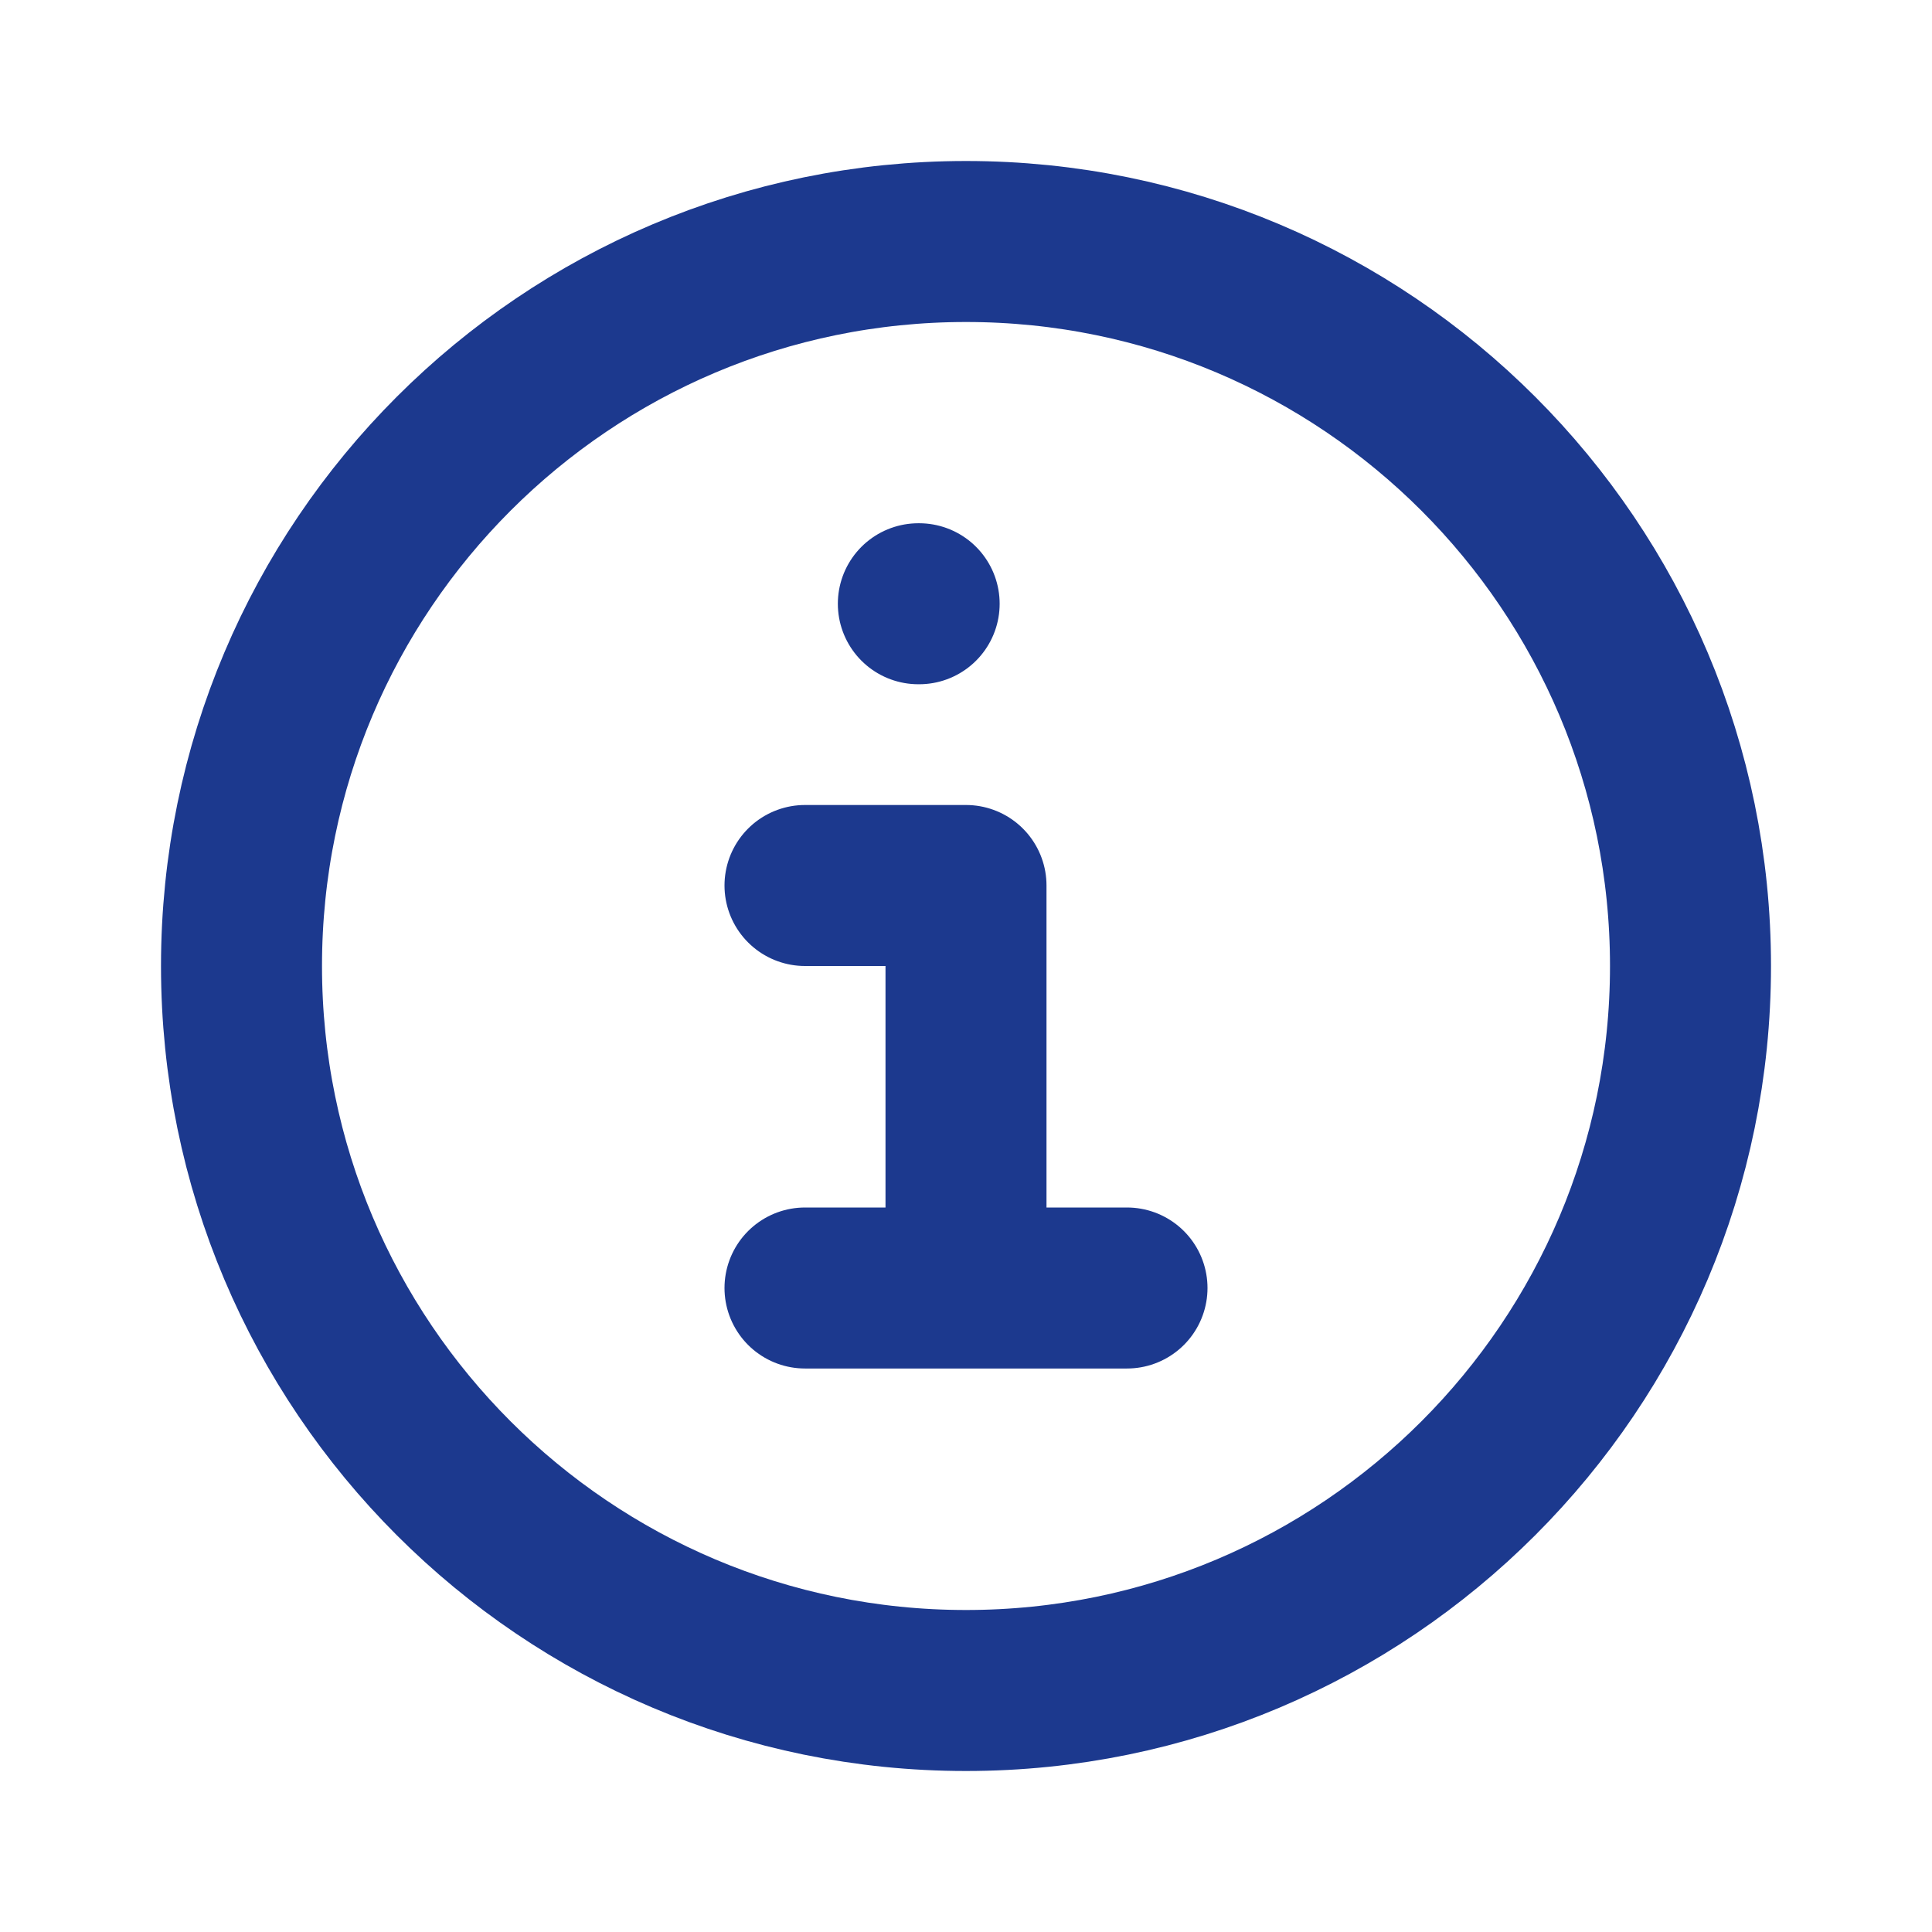
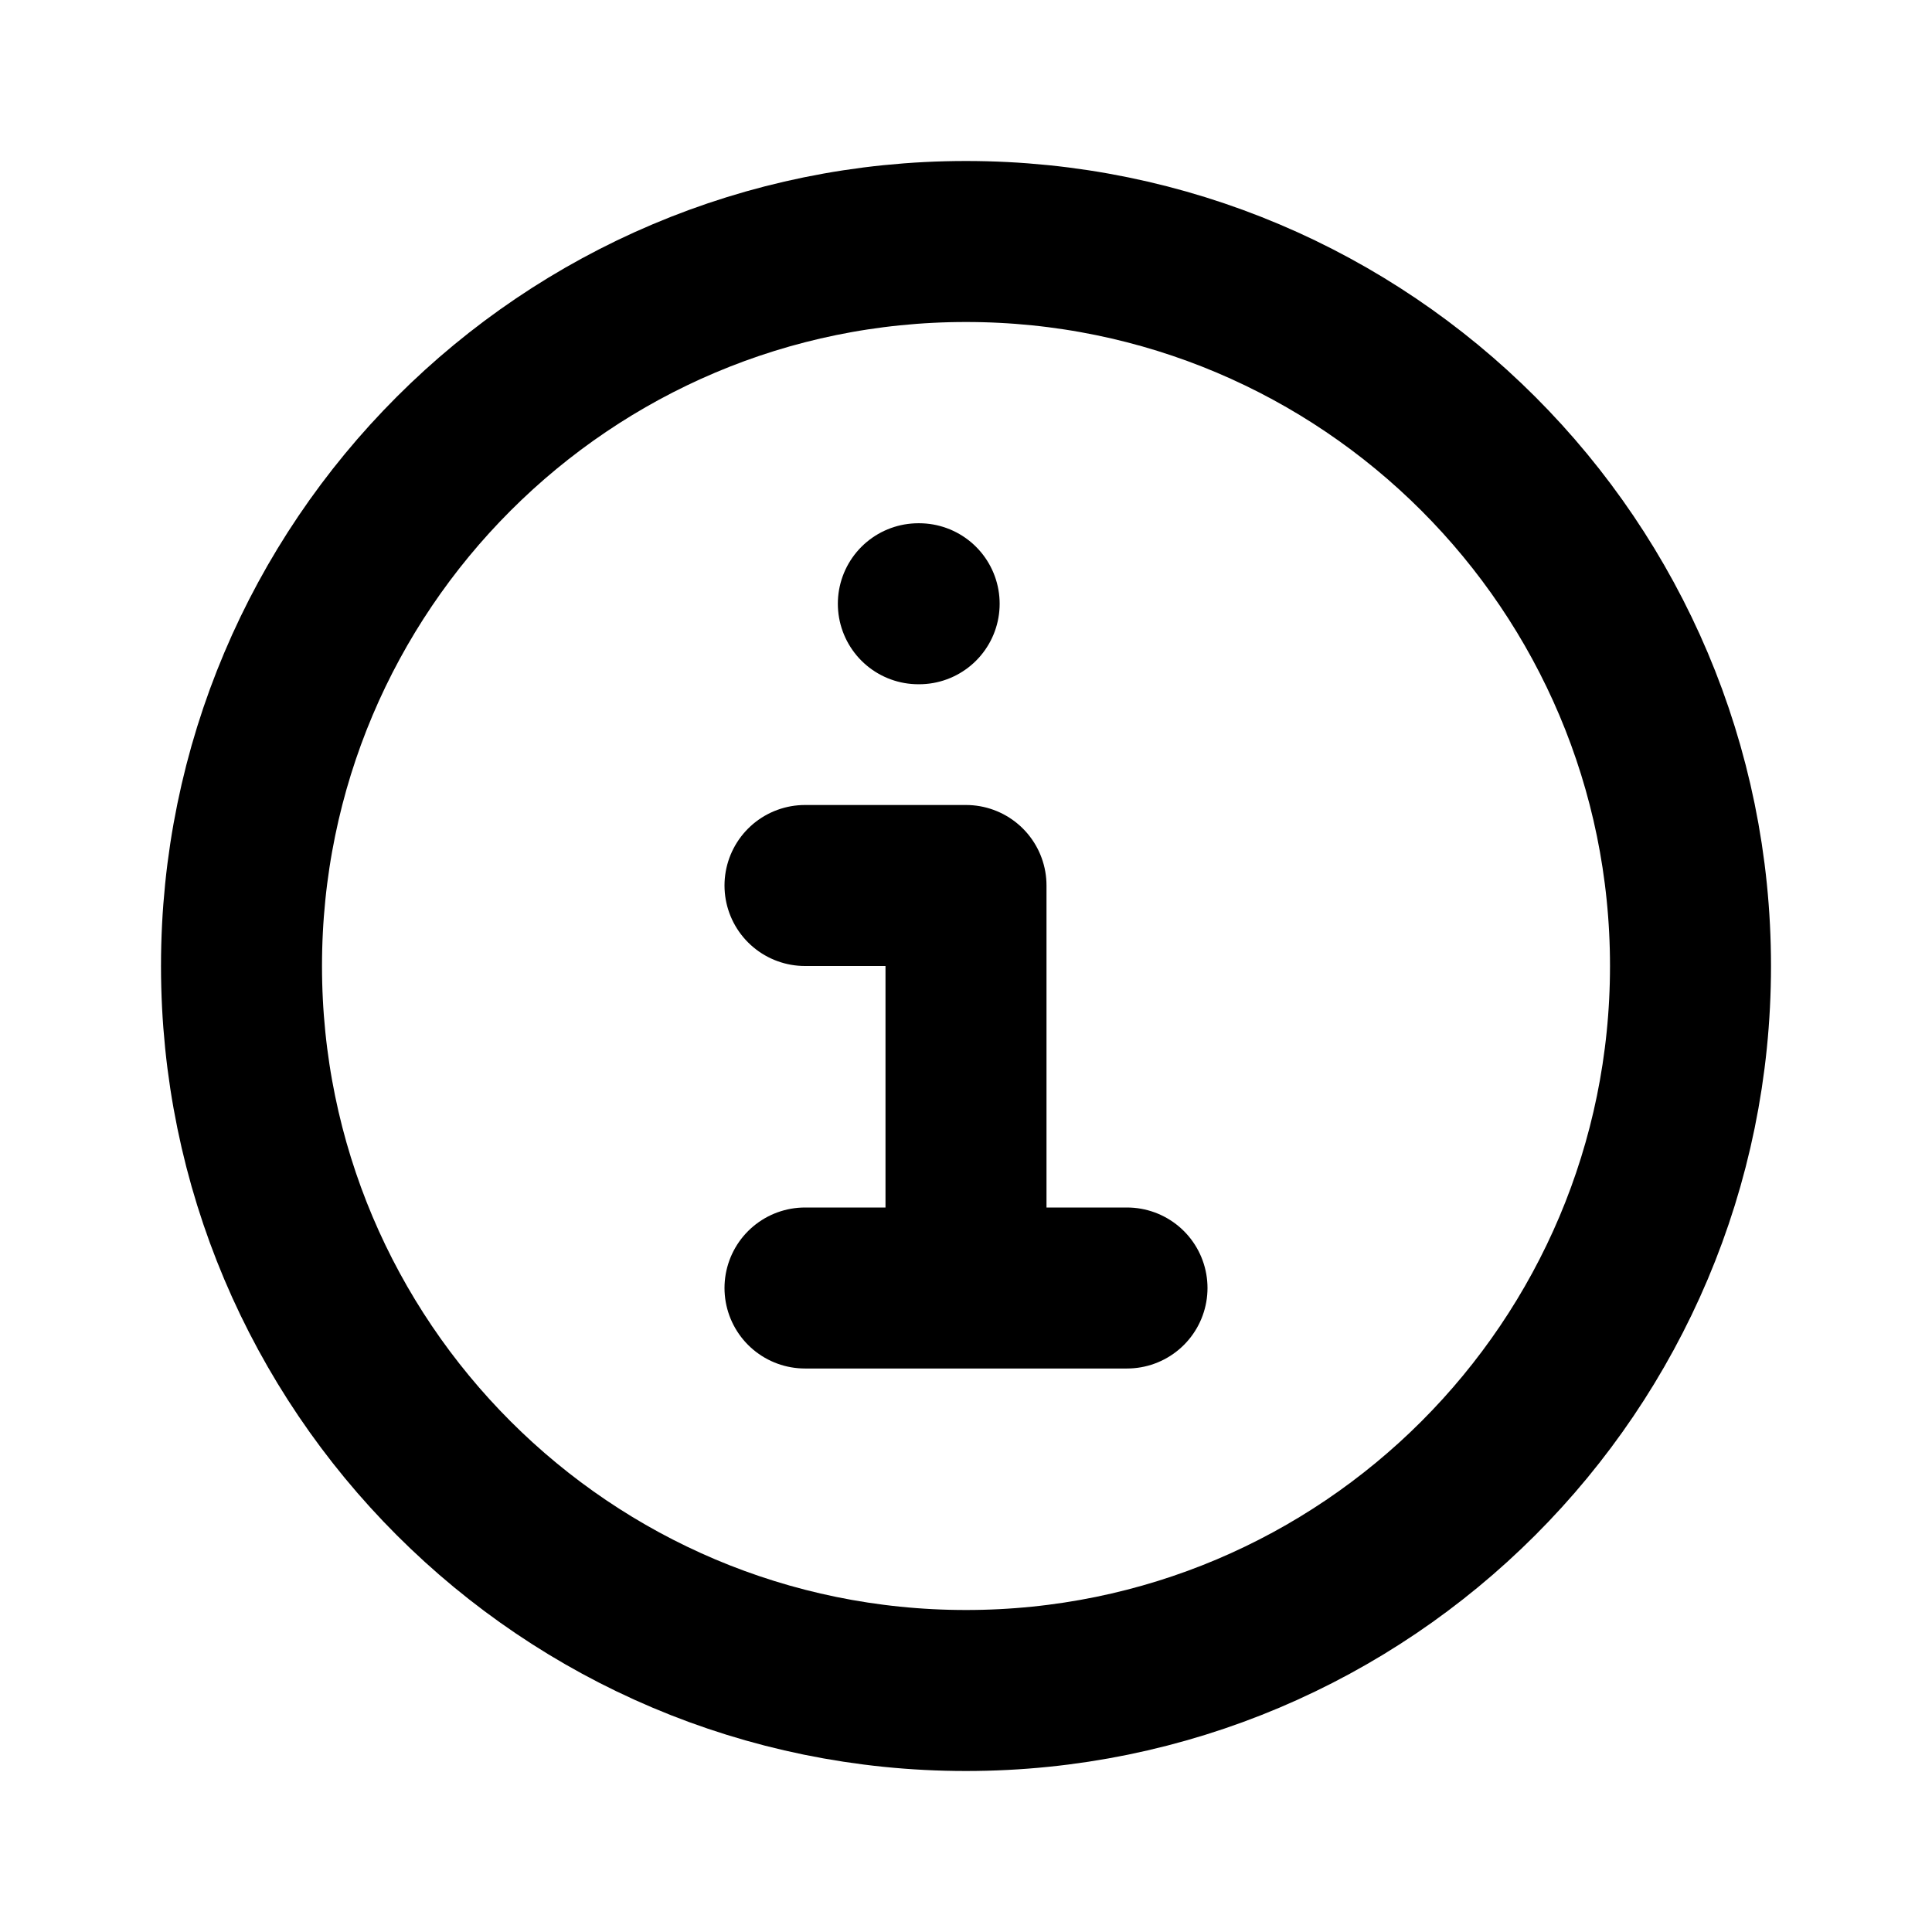
<svg xmlns="http://www.w3.org/2000/svg" class="w-4 h-4 me-2" aria-hidden="true" fill="none" viewBox="0 0 24 24">
-   <path stroke="#1c398e" stroke-linecap="round" stroke-linejoin="round" stroke-width="2" d="M10 11h2v5m-2 0h4m-2.592-8.5h.01M21 12a9 9 0 1 1-18 0 9 9 0 0 1 18 0Z" />
+   <path stroke="currentColor" stroke-linecap="round" stroke-linejoin="round" stroke-width="2" d="M10 11h2v5m-2 0h4m-2.592-8.5h.01M21 12a9 9 0 1 1-18 0 9 9 0 0 1 18 0Z" />
</svg>
